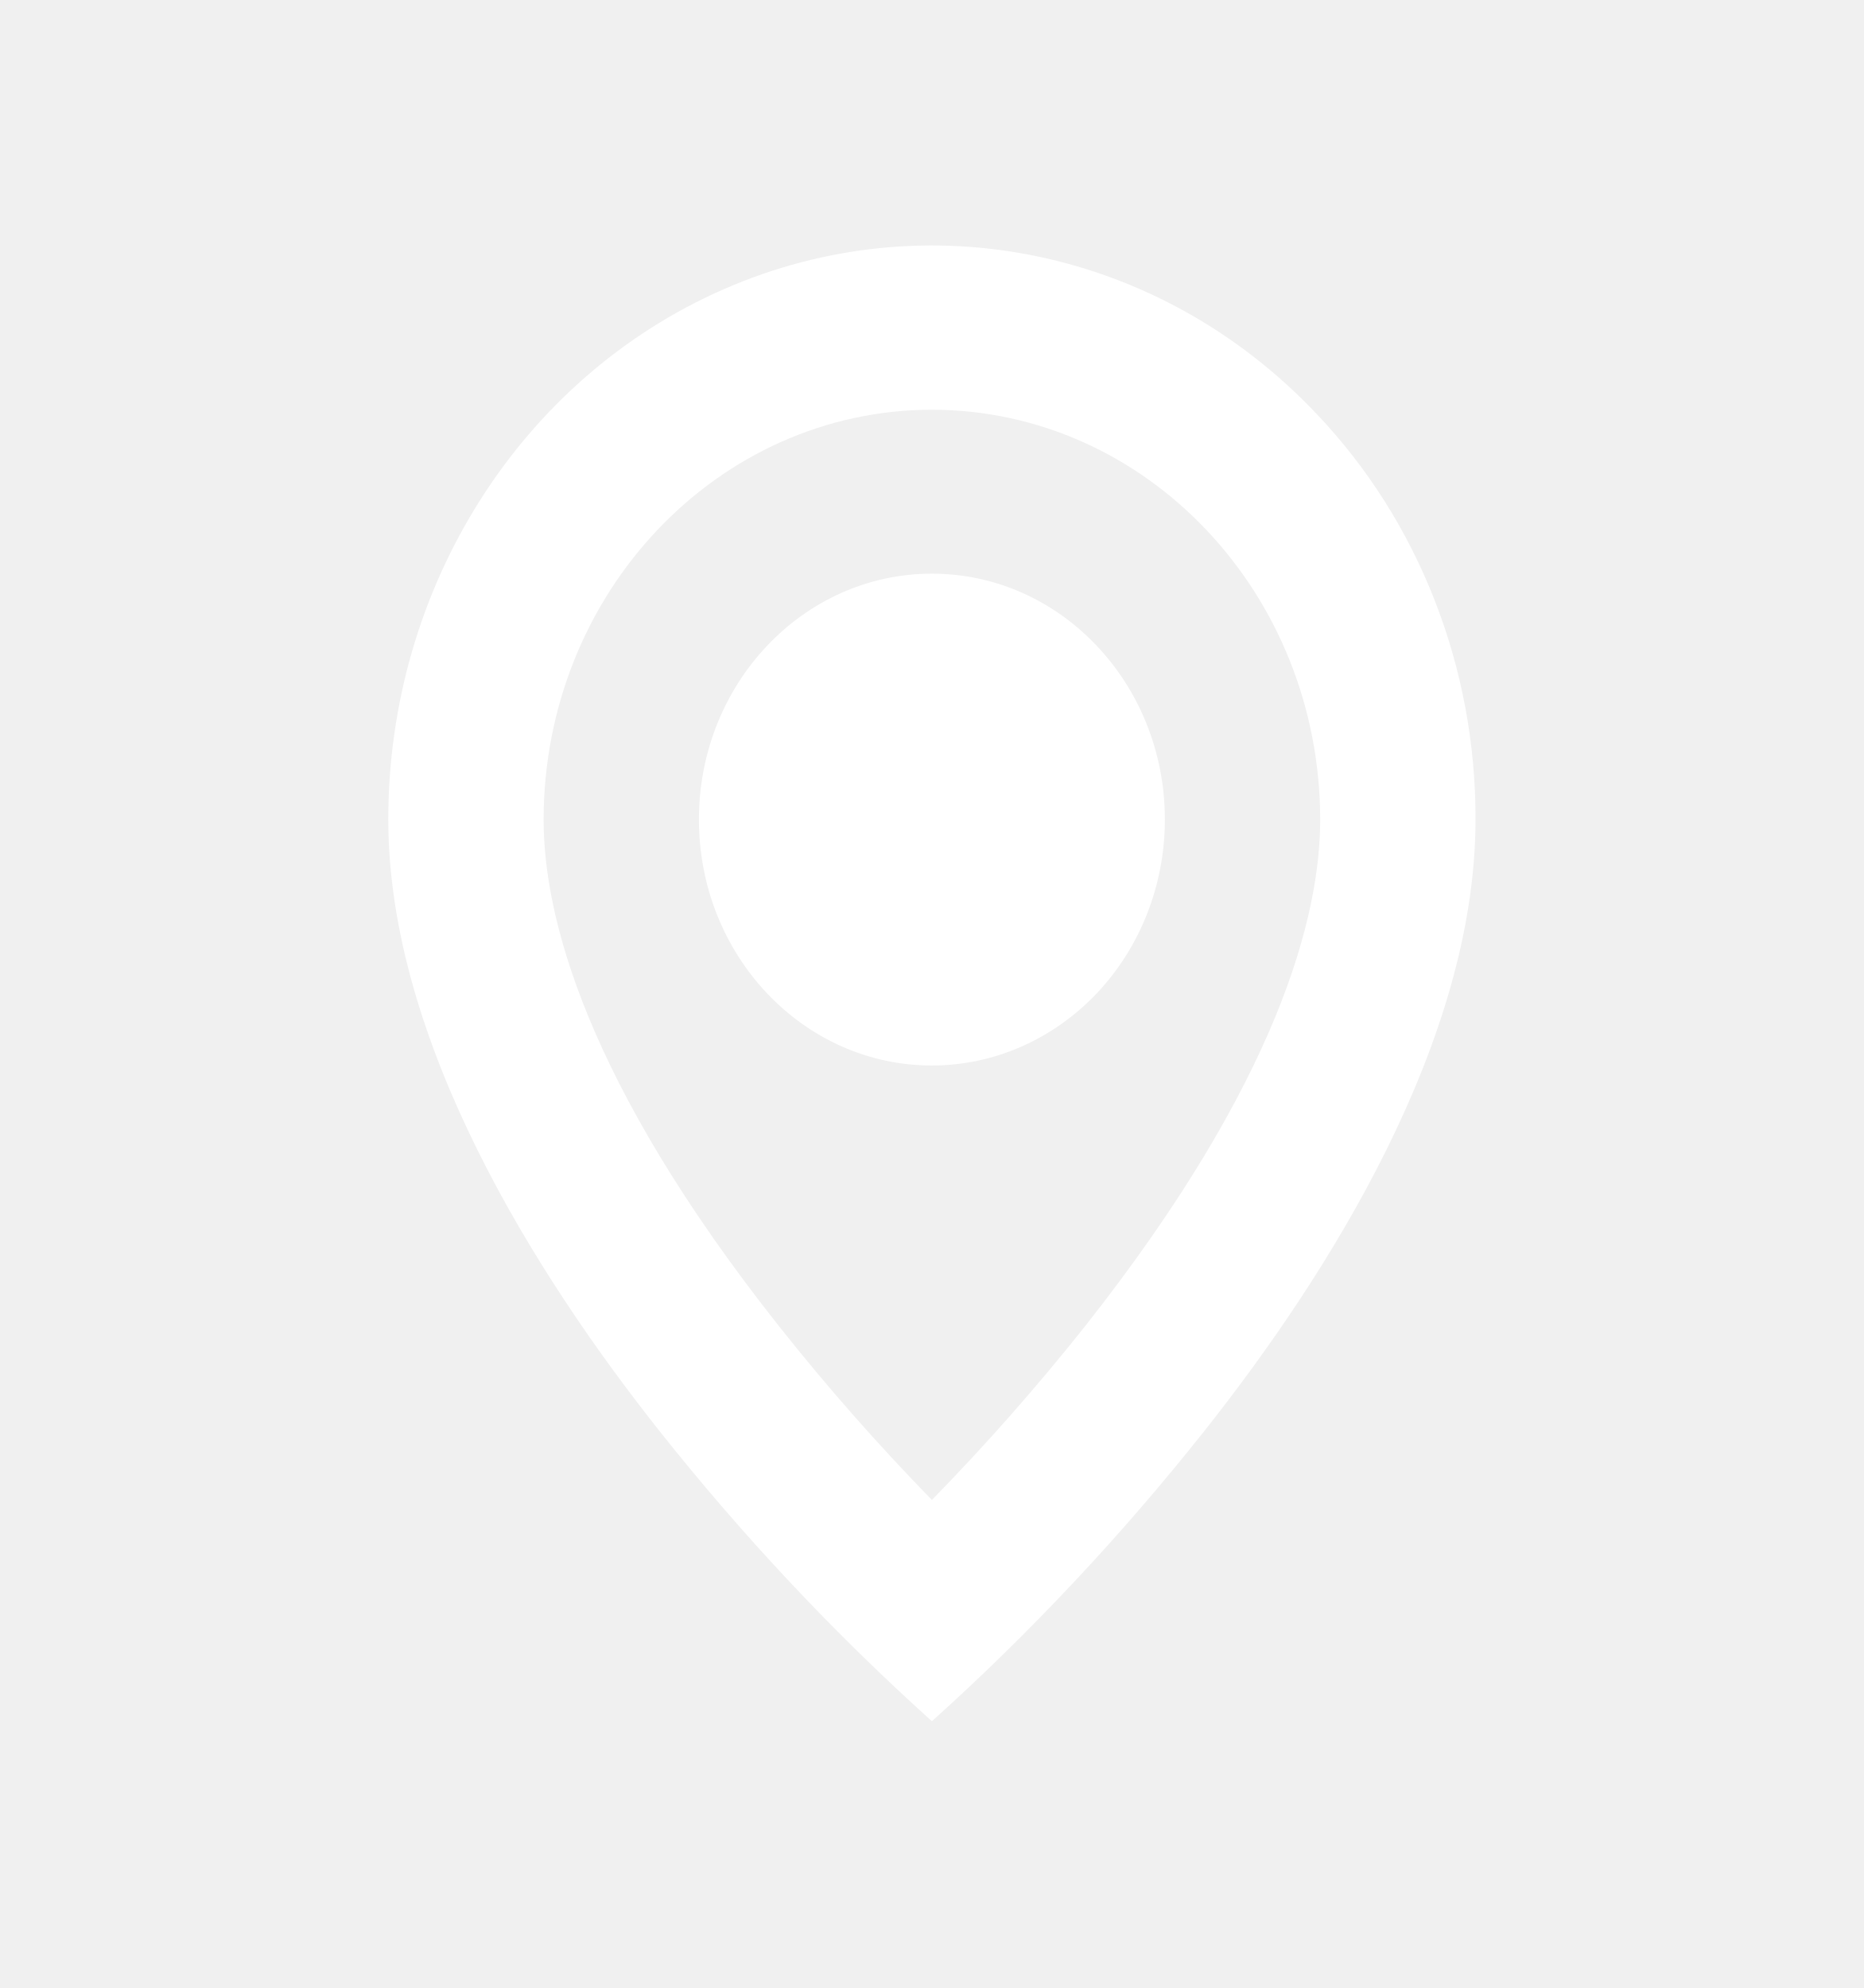
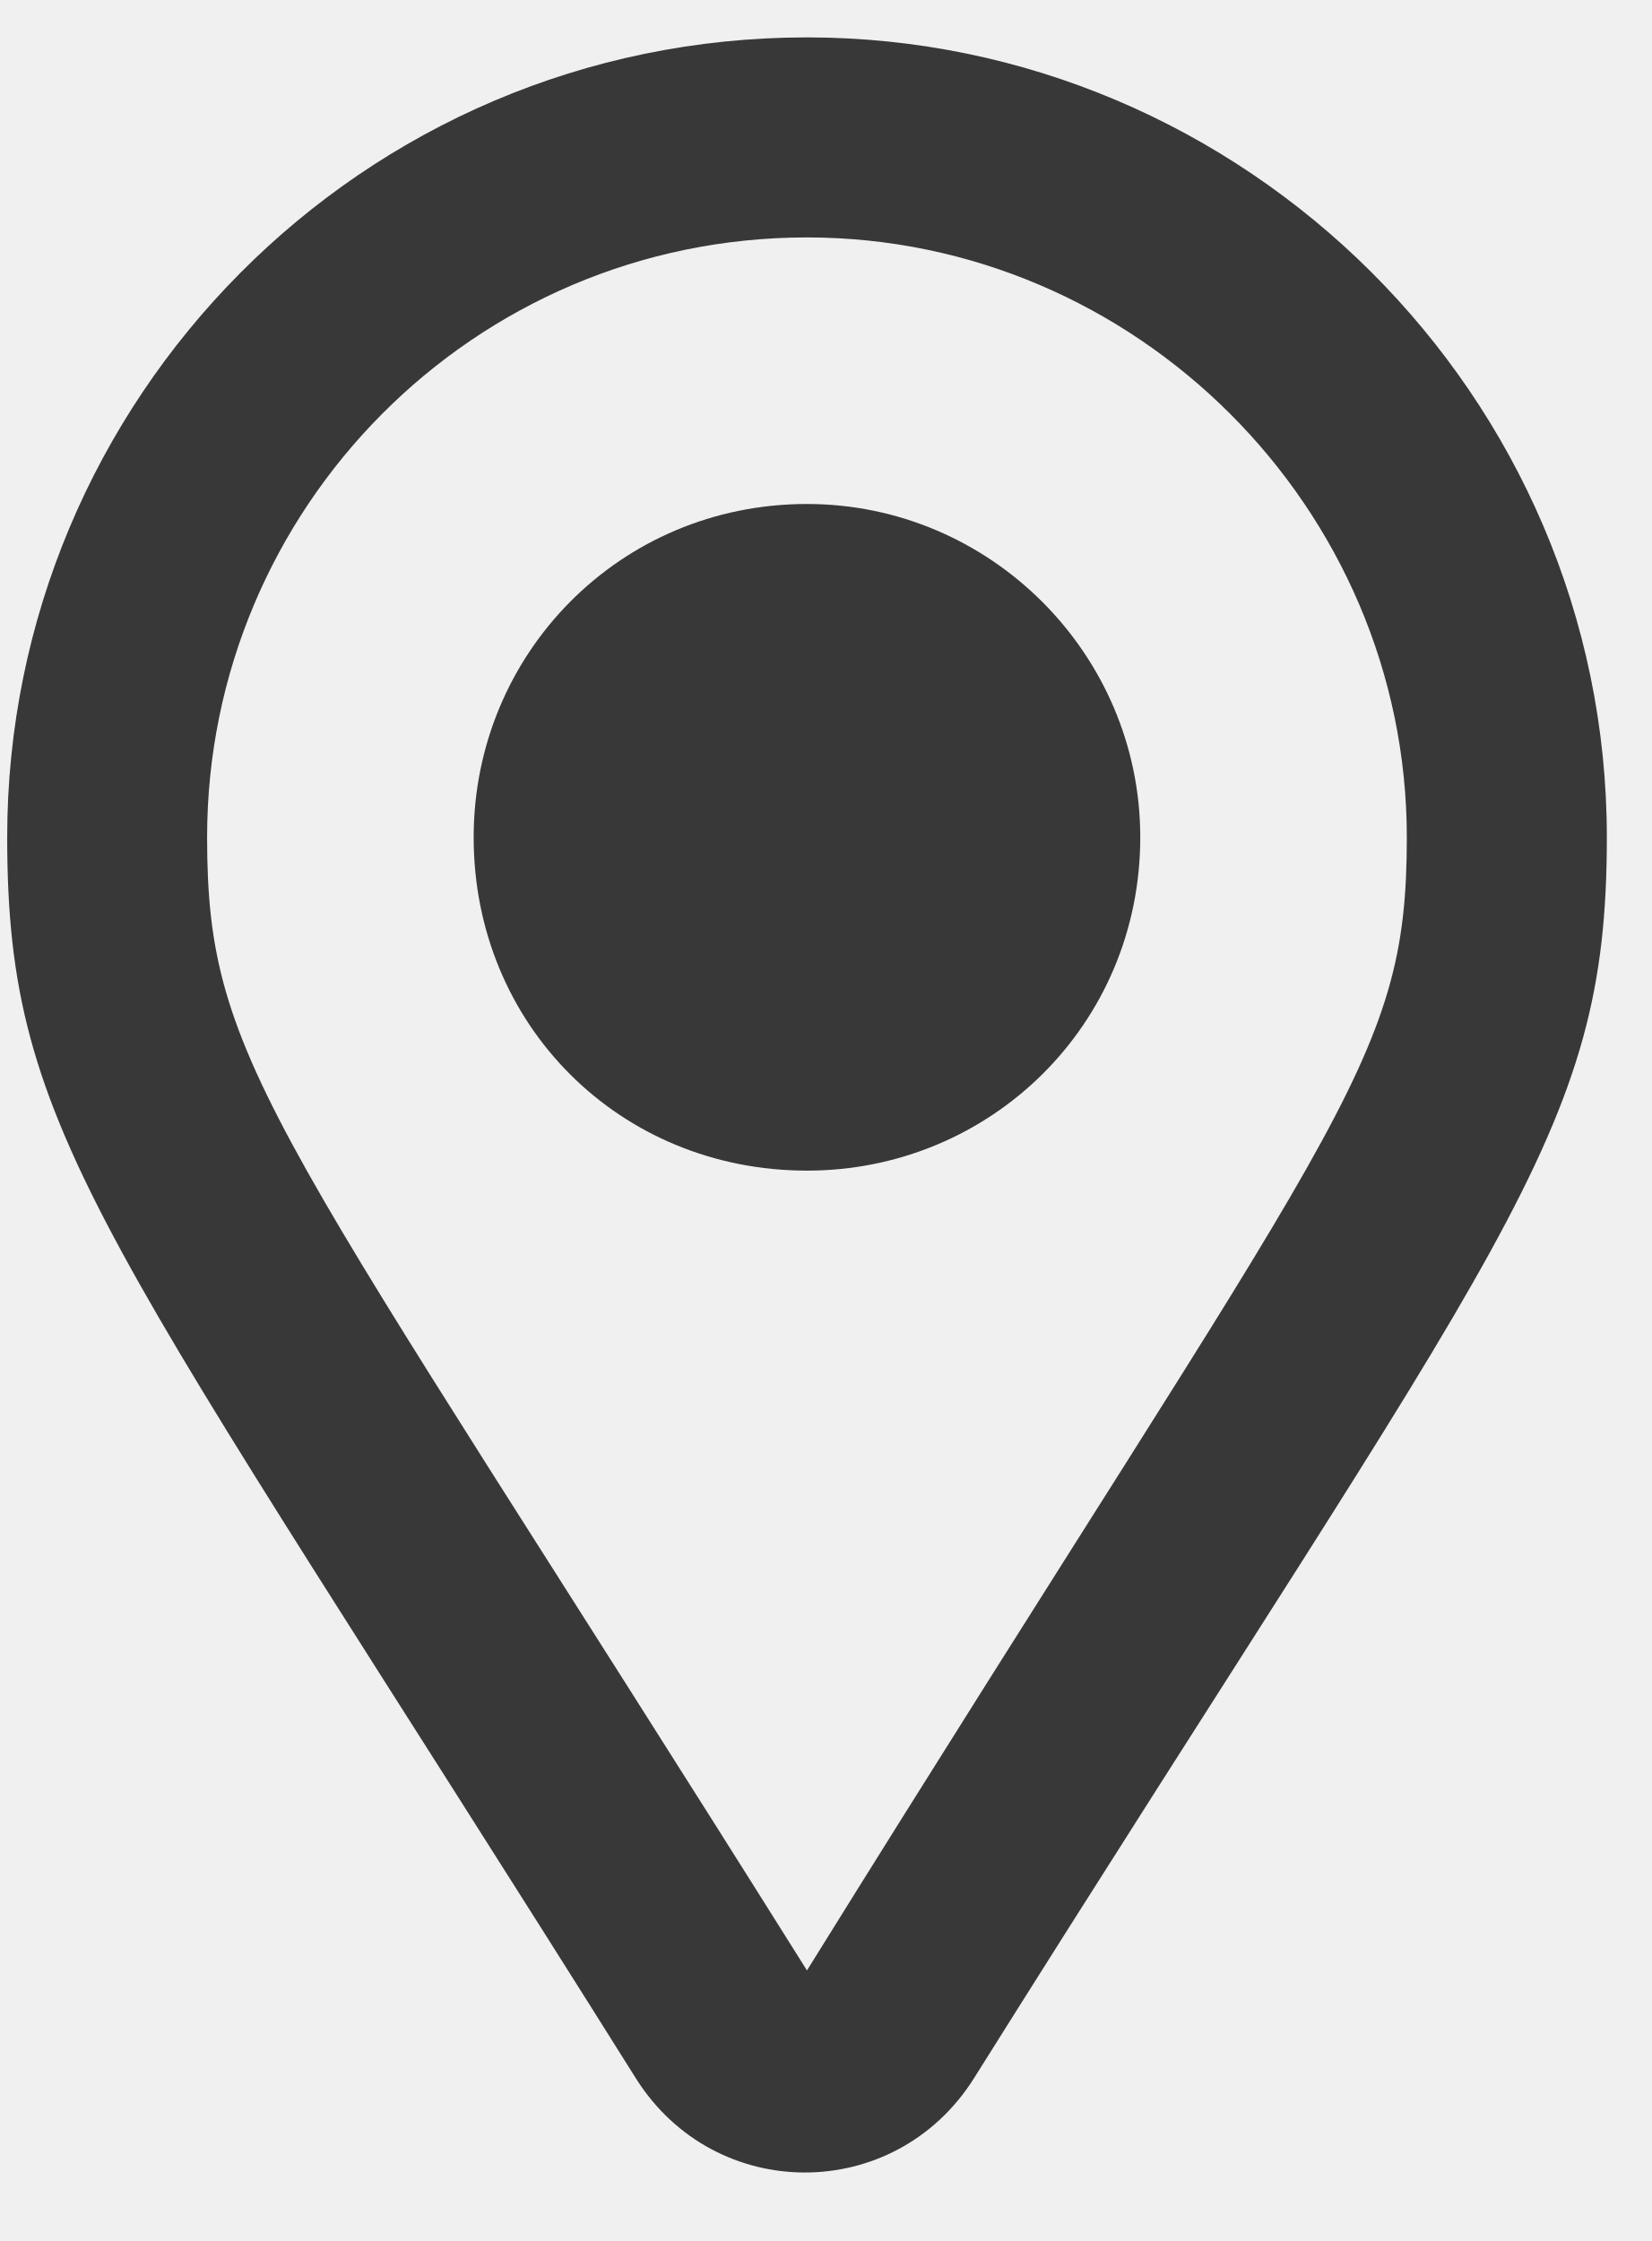
- <svg xmlns="http://www.w3.org/2000/svg" width="30" height="32" viewBox="0 0 30 32" fill="none">
-   <path d="M15 27.706C13.421 26.285 11.958 24.726 10.625 23.047C8.625 20.526 6.25 16.77 6.25 13.192C6.248 9.455 8.38 6.085 11.651 4.655C14.922 3.224 18.688 4.016 21.19 6.66C22.836 8.389 23.757 10.741 23.75 13.192C23.75 16.77 21.375 20.526 19.375 23.047C18.042 24.726 16.579 26.285 15 27.706ZM15 6.595C11.55 6.599 8.754 9.55 8.75 13.192C8.75 14.731 9.409 17.395 12.544 21.354C13.316 22.328 14.136 23.259 15 24.144C15.864 23.26 16.684 22.331 17.457 21.358C20.591 17.393 21.25 14.729 21.25 13.192C21.246 9.55 18.45 6.599 15 6.595ZM15 17.151C12.929 17.151 11.25 15.378 11.25 13.192C11.25 11.006 12.929 9.234 15 9.234C17.071 9.234 18.75 11.006 18.75 13.192C18.75 14.242 18.355 15.249 17.652 15.991C16.948 16.733 15.995 17.151 15 17.151Z" fill="white" />
+ <svg xmlns="http://www.w3.org/2000/svg" viewBox="0 0 14 19" fill="none" preserveAspectRatio="none">
+   <path fill="#383838" d="M6.842 0.317C3.063 0.317 0.061 3.39 0.061 7.099C0.061 9.642 0.873 10.419 5.394 17.625C6.065 18.684 7.584 18.684 8.255 17.625C12.776 10.419 13.624 9.642 13.624 7.099C13.624 3.355 10.551 0.317 6.842 0.317ZM6.842 16.706C2.321 9.501 1.756 9.042 1.756 7.099C1.756 4.309 4.016 2.013 6.842 2.013C9.632 2.013 11.928 4.309 11.928 7.099C11.928 9.042 11.363 9.43 6.842 16.706ZM4.016 7.099C4.016 8.688 5.253 9.925 6.842 9.925C8.396 9.925 9.668 8.688 9.668 7.099C9.668 5.545 8.396 4.273 6.842 4.273C5.253 4.273 4.016 5.545 4.016 7.099Z" />
</svg>
